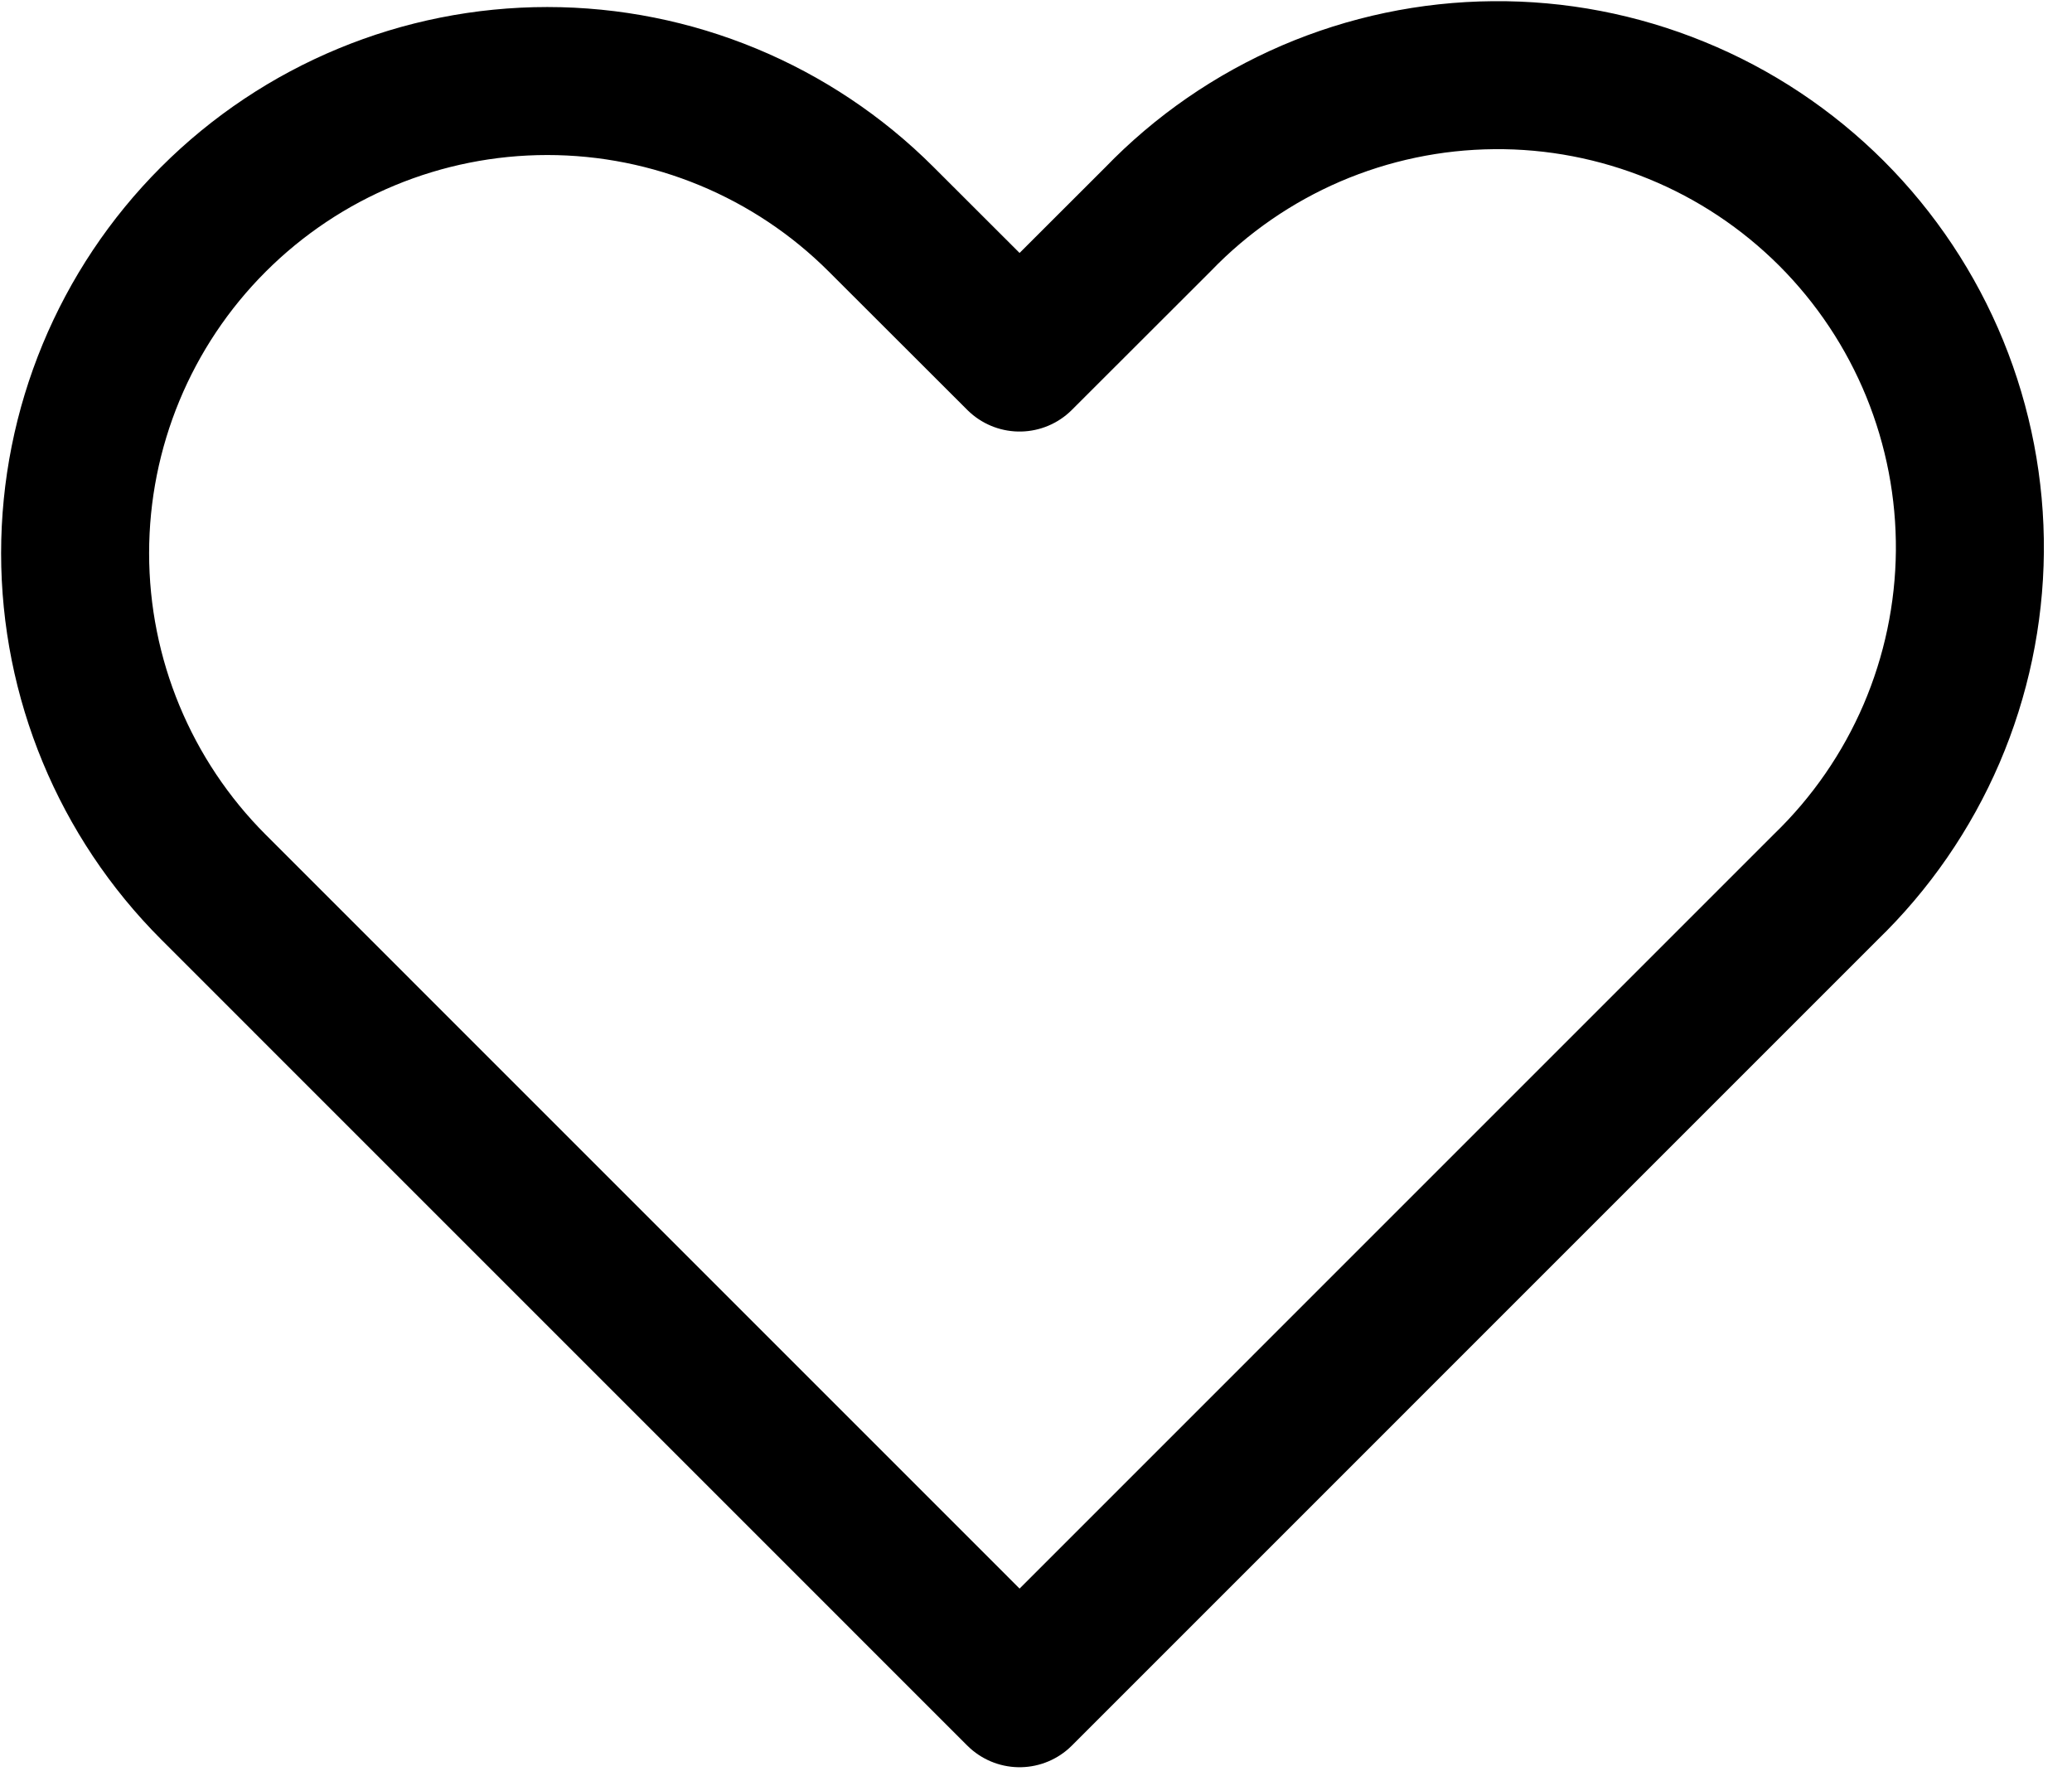
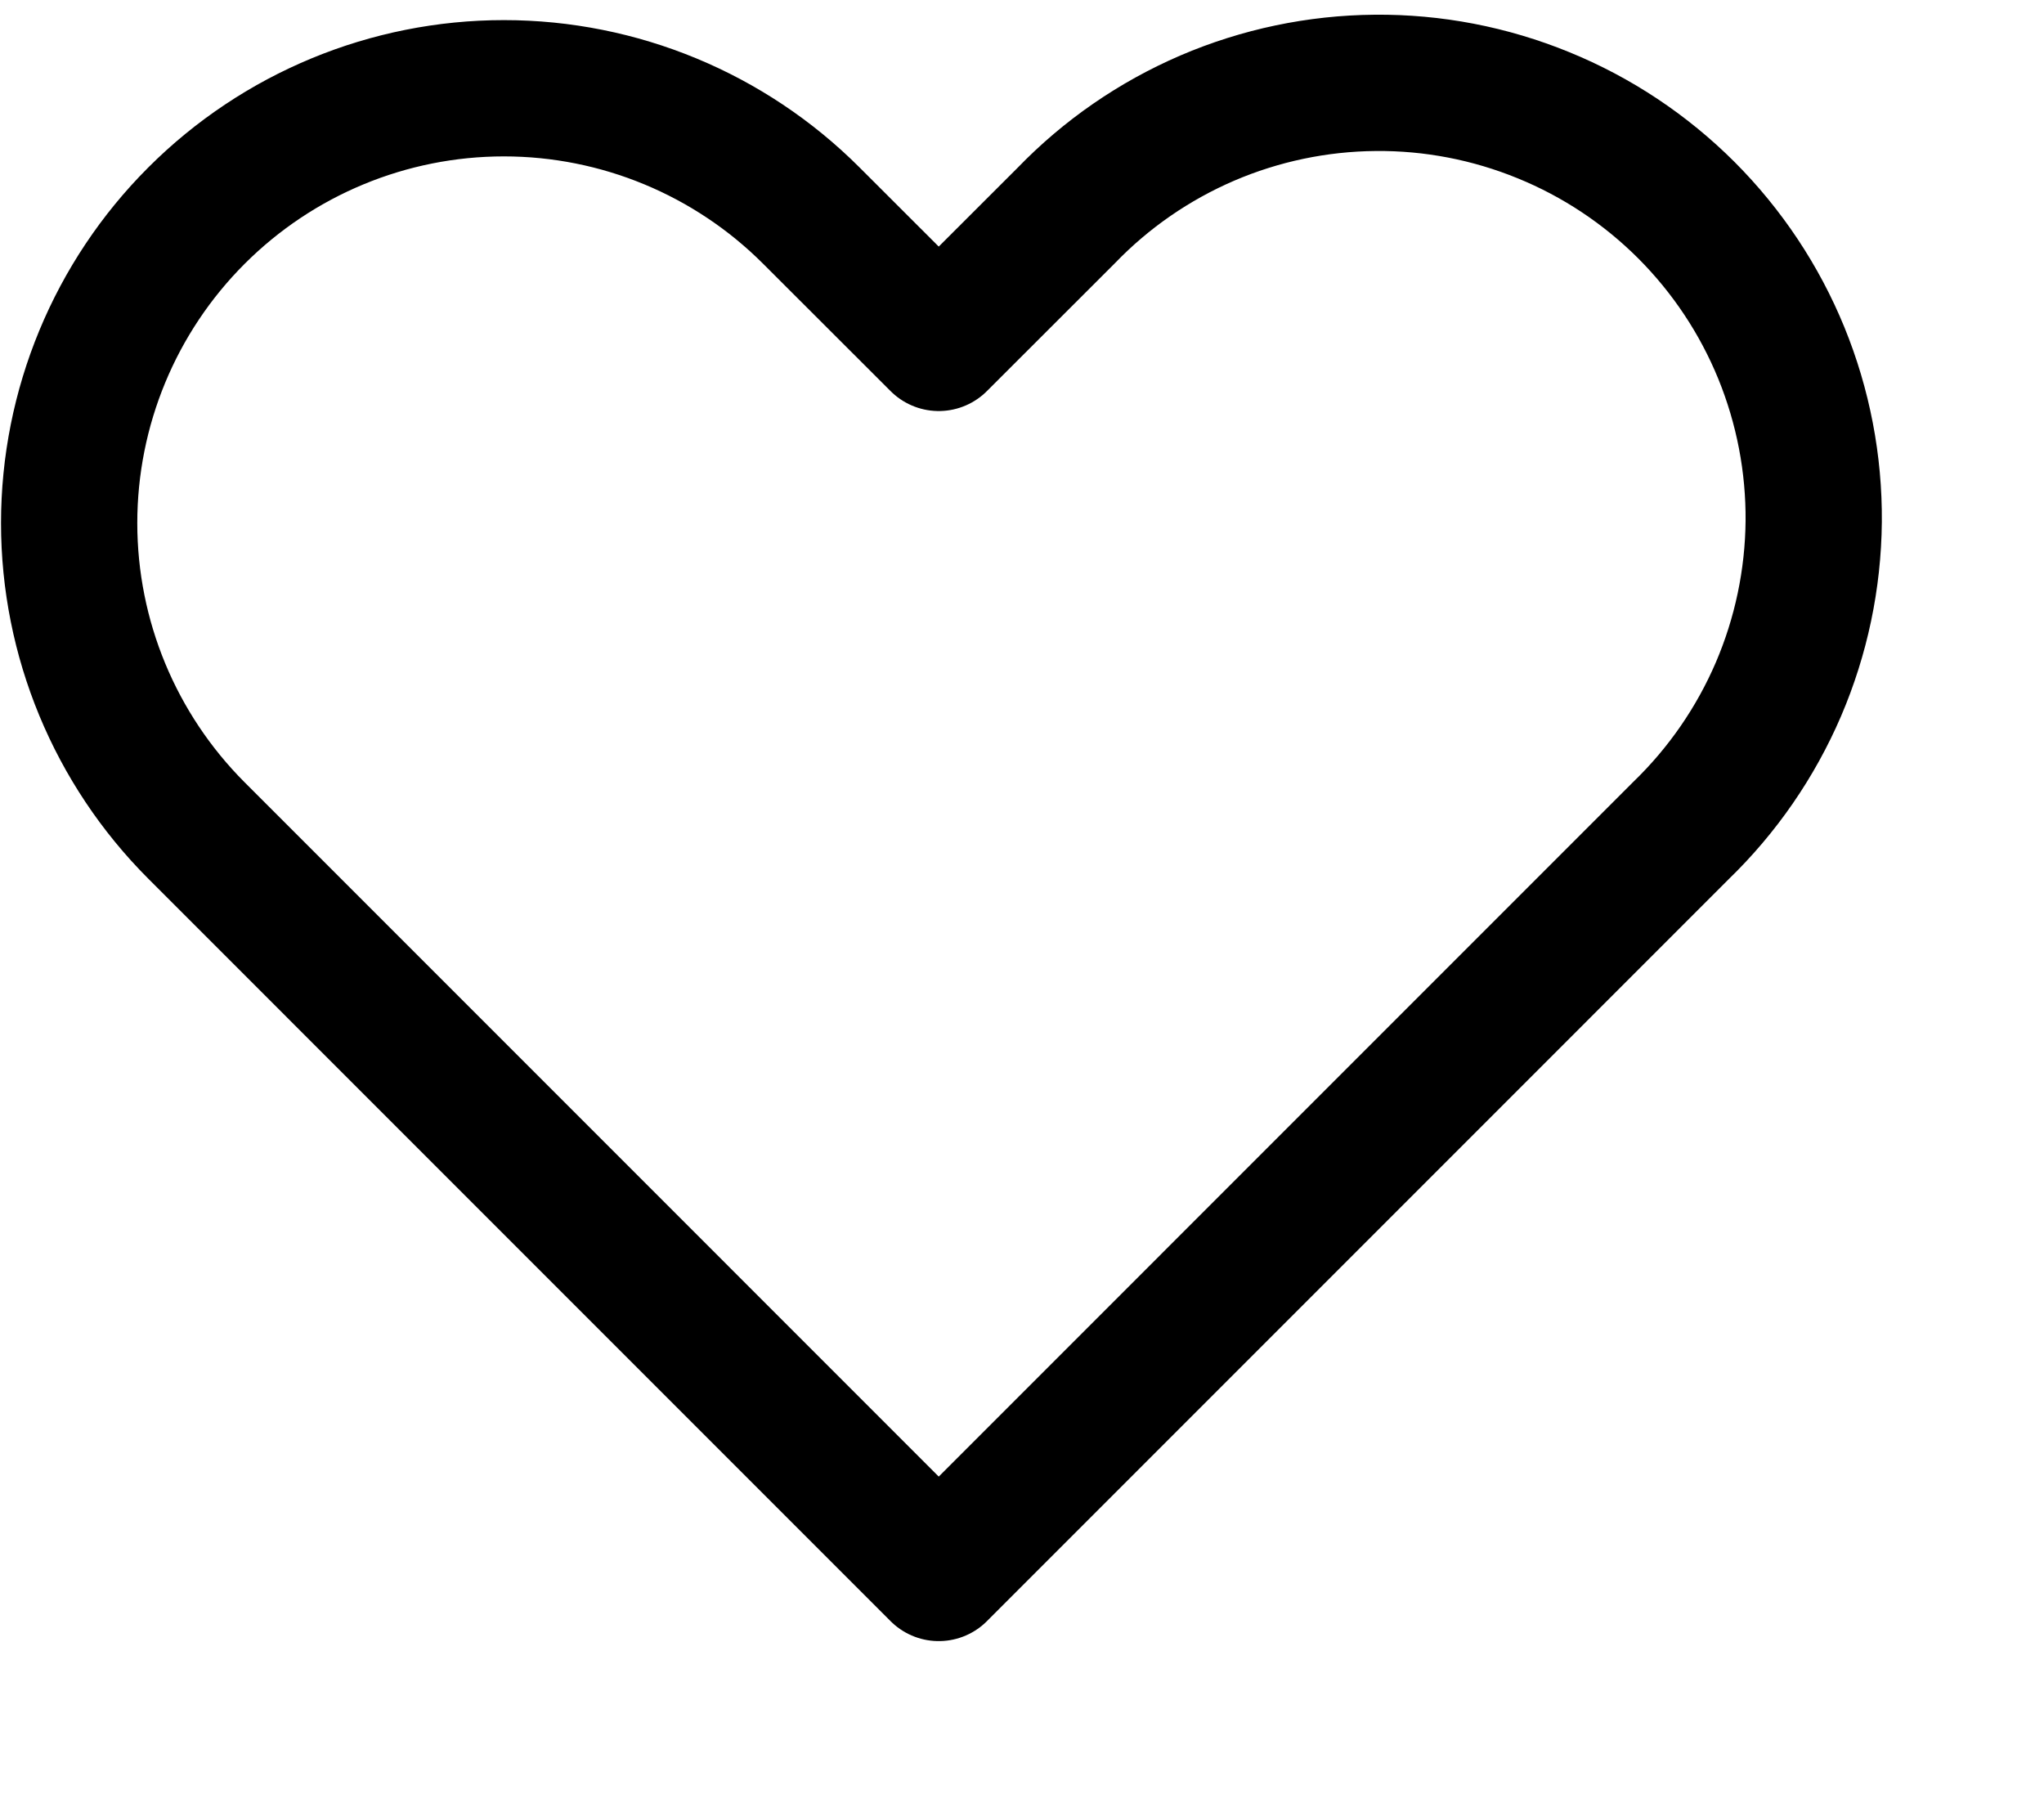
- <svg xmlns="http://www.w3.org/2000/svg" width="28" height="24" viewBox="0 0 28 24" fill="none">
-   <path fill-rule="evenodd" clip-rule="evenodd" d="M2.884 2.964C4.081 1.767 5.704 1.095 7.396 1.095C9.088 1.095 10.711 1.767 11.908 2.964L13.778 4.832L15.648 2.964C16.236 2.354 16.941 1.868 17.719 1.533C18.498 1.199 19.335 1.023 20.183 1.016C21.03 1.008 21.87 1.17 22.654 1.491C23.439 1.811 24.151 2.285 24.751 2.884C25.35 3.484 25.824 4.196 26.145 4.981C26.465 5.765 26.627 6.605 26.62 7.453C26.612 8.3 26.436 9.137 26.102 9.916C25.767 10.695 25.281 11.399 24.672 11.988L13.778 22.883L2.884 11.988C1.687 10.791 1.015 9.168 1.015 7.476C1.015 5.783 1.687 4.16 2.884 2.964Z" stroke="currentColor" stroke-width="2" stroke-linejoin="round" />
+ <svg xmlns="http://www.w3.org/2000/svg" stroke="currentColor" width="25" height="22" viewBox="0 0 30 26" fill="none">
+   <path id="likePath" fill-rule="evenodd" clip-rule="evenodd" d="M2.884 2.964C4.081 1.767 5.704 1.095 7.396 1.095C9.088 1.095 10.711 1.767 11.908 2.964L13.778 4.832L15.648 2.964C16.236 2.354 16.941 1.868 17.719 1.533C18.498 1.199 19.335 1.023 20.183 1.016C21.03 1.008 21.87 1.17 22.654 1.491C23.439 1.811 24.151 2.285 24.751 2.884C25.35 3.484 25.824 4.196 26.145 4.981C26.465 5.765 26.627 6.605 26.62 7.453C26.612 8.3 26.436 9.137 26.102 9.916C25.767 10.695 25.281 11.399 24.672 11.988L13.778 22.883L2.884 11.988C1.687 10.791 1.015 9.168 1.015 7.476C1.015 5.783 1.687 4.16 2.884 2.964Z" stroke-width="2" stroke-linejoin="round" />
</svg>
